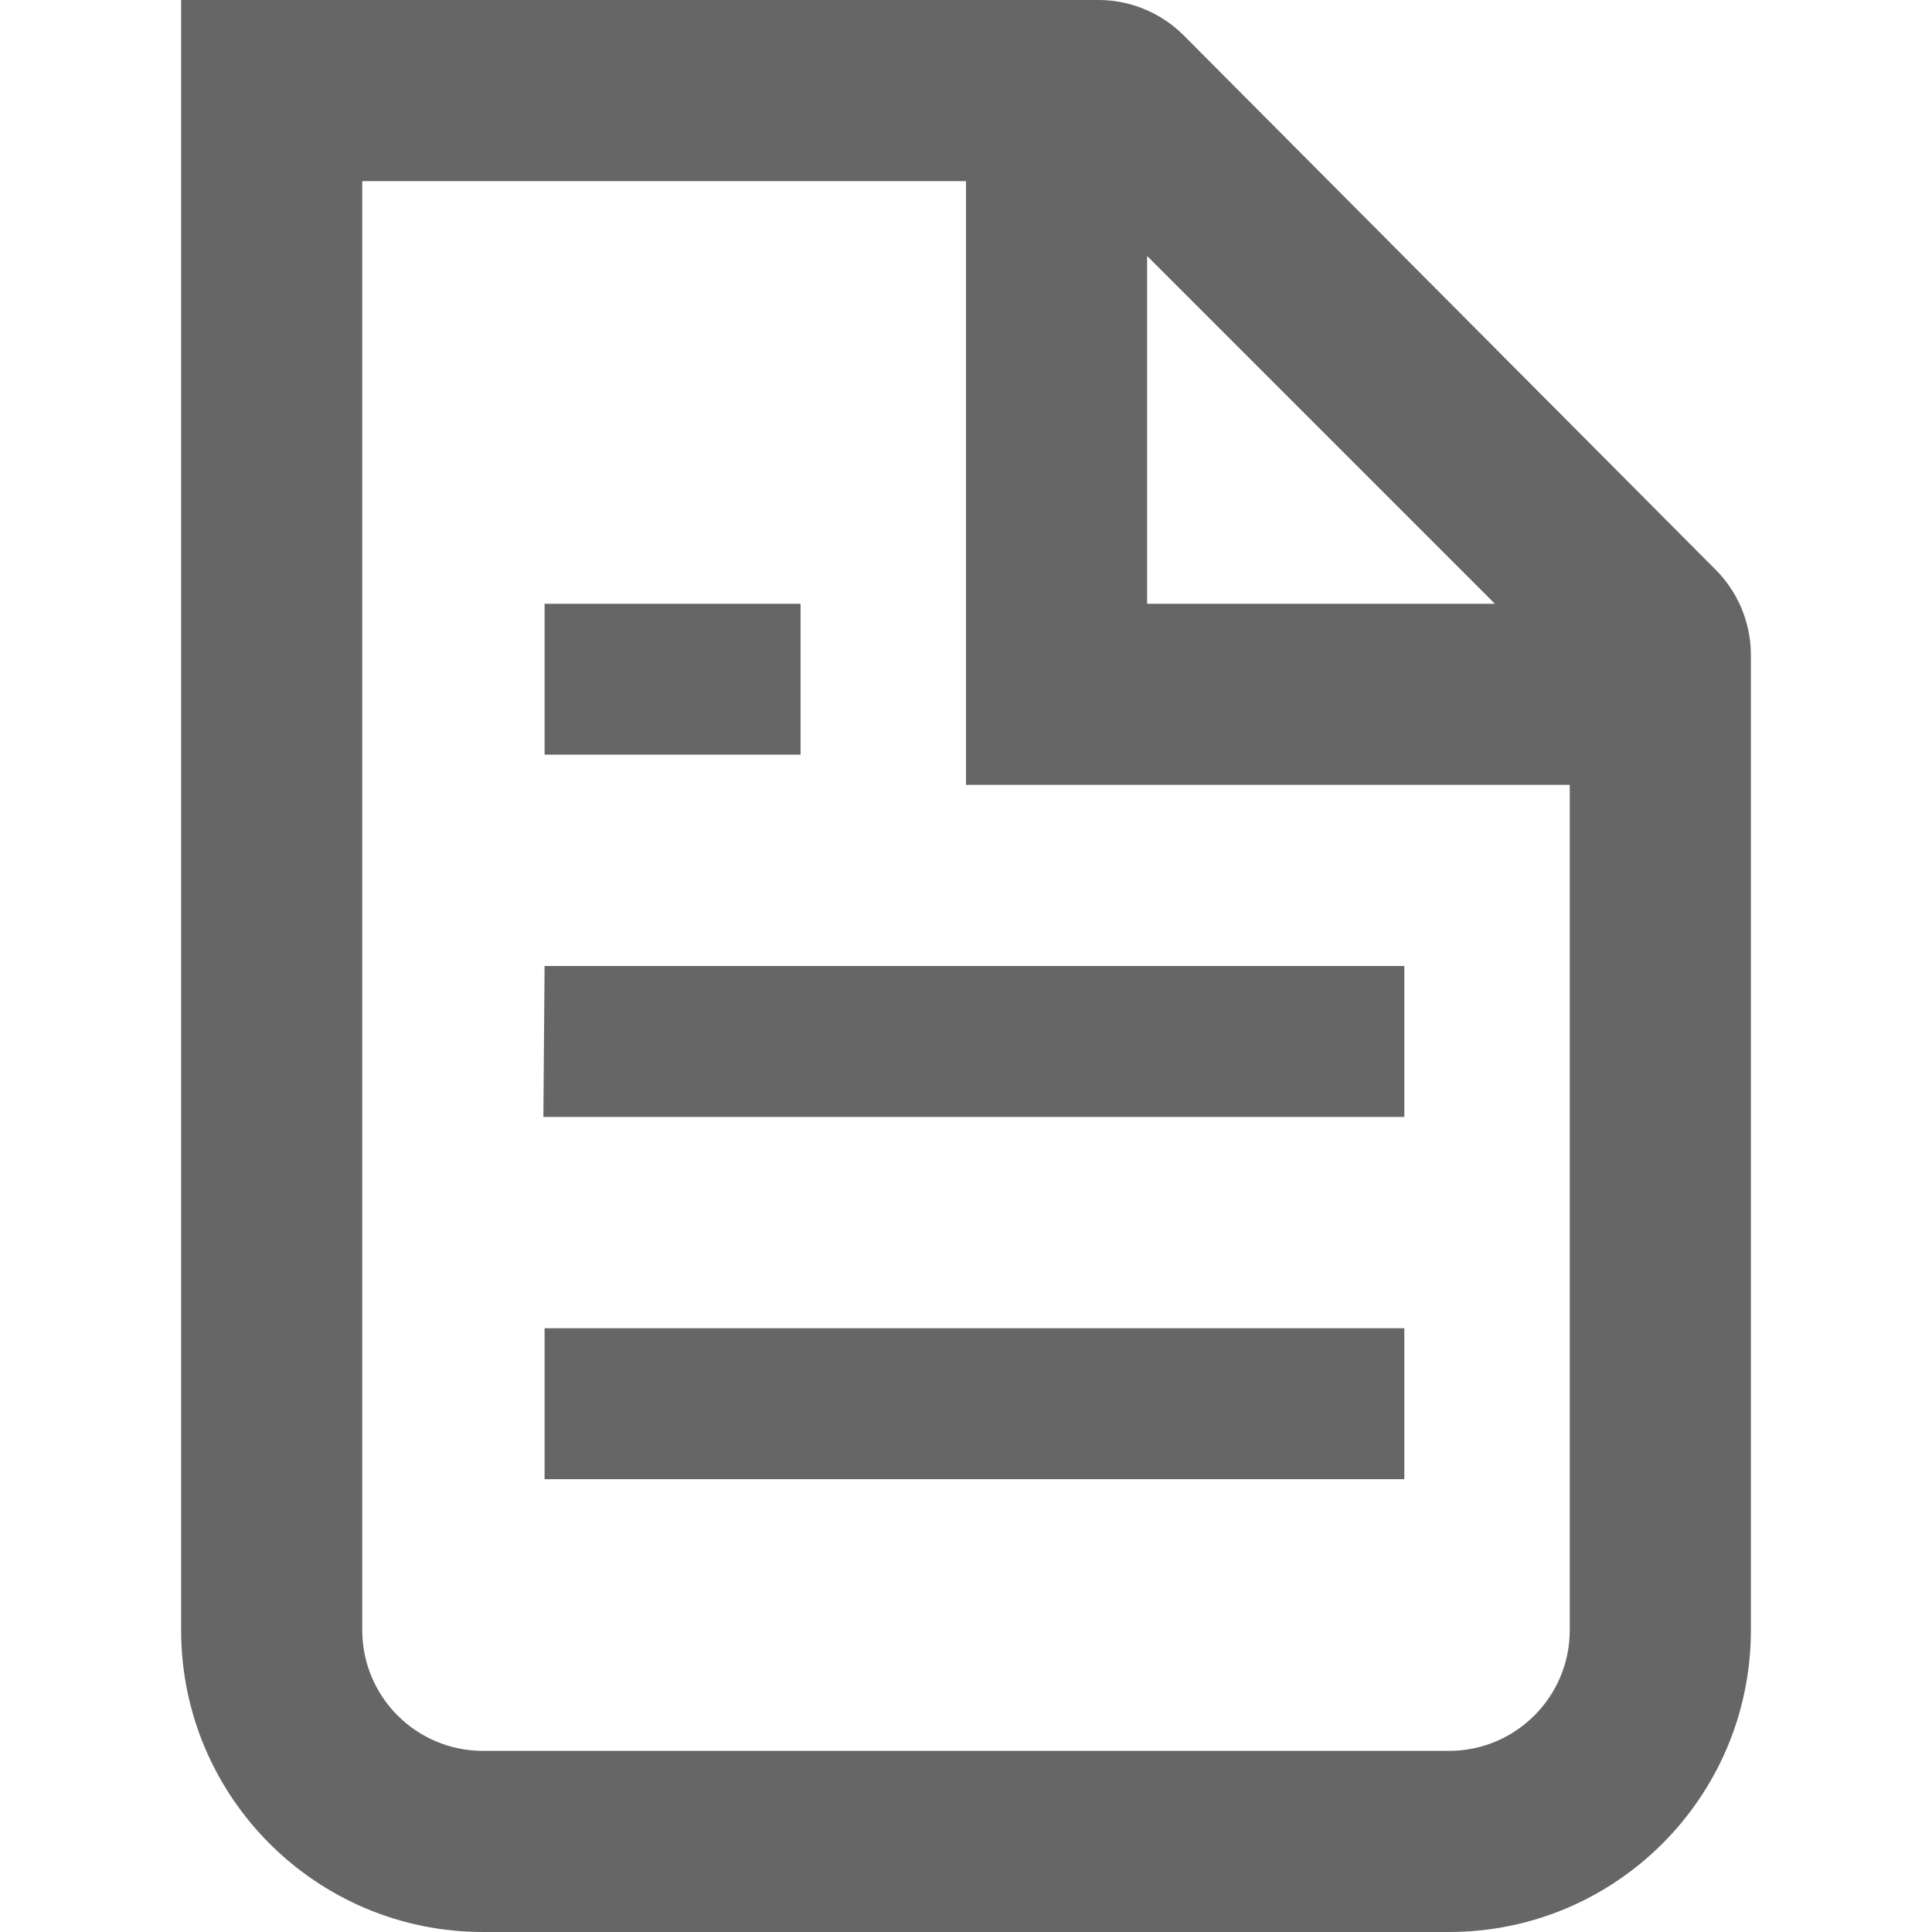
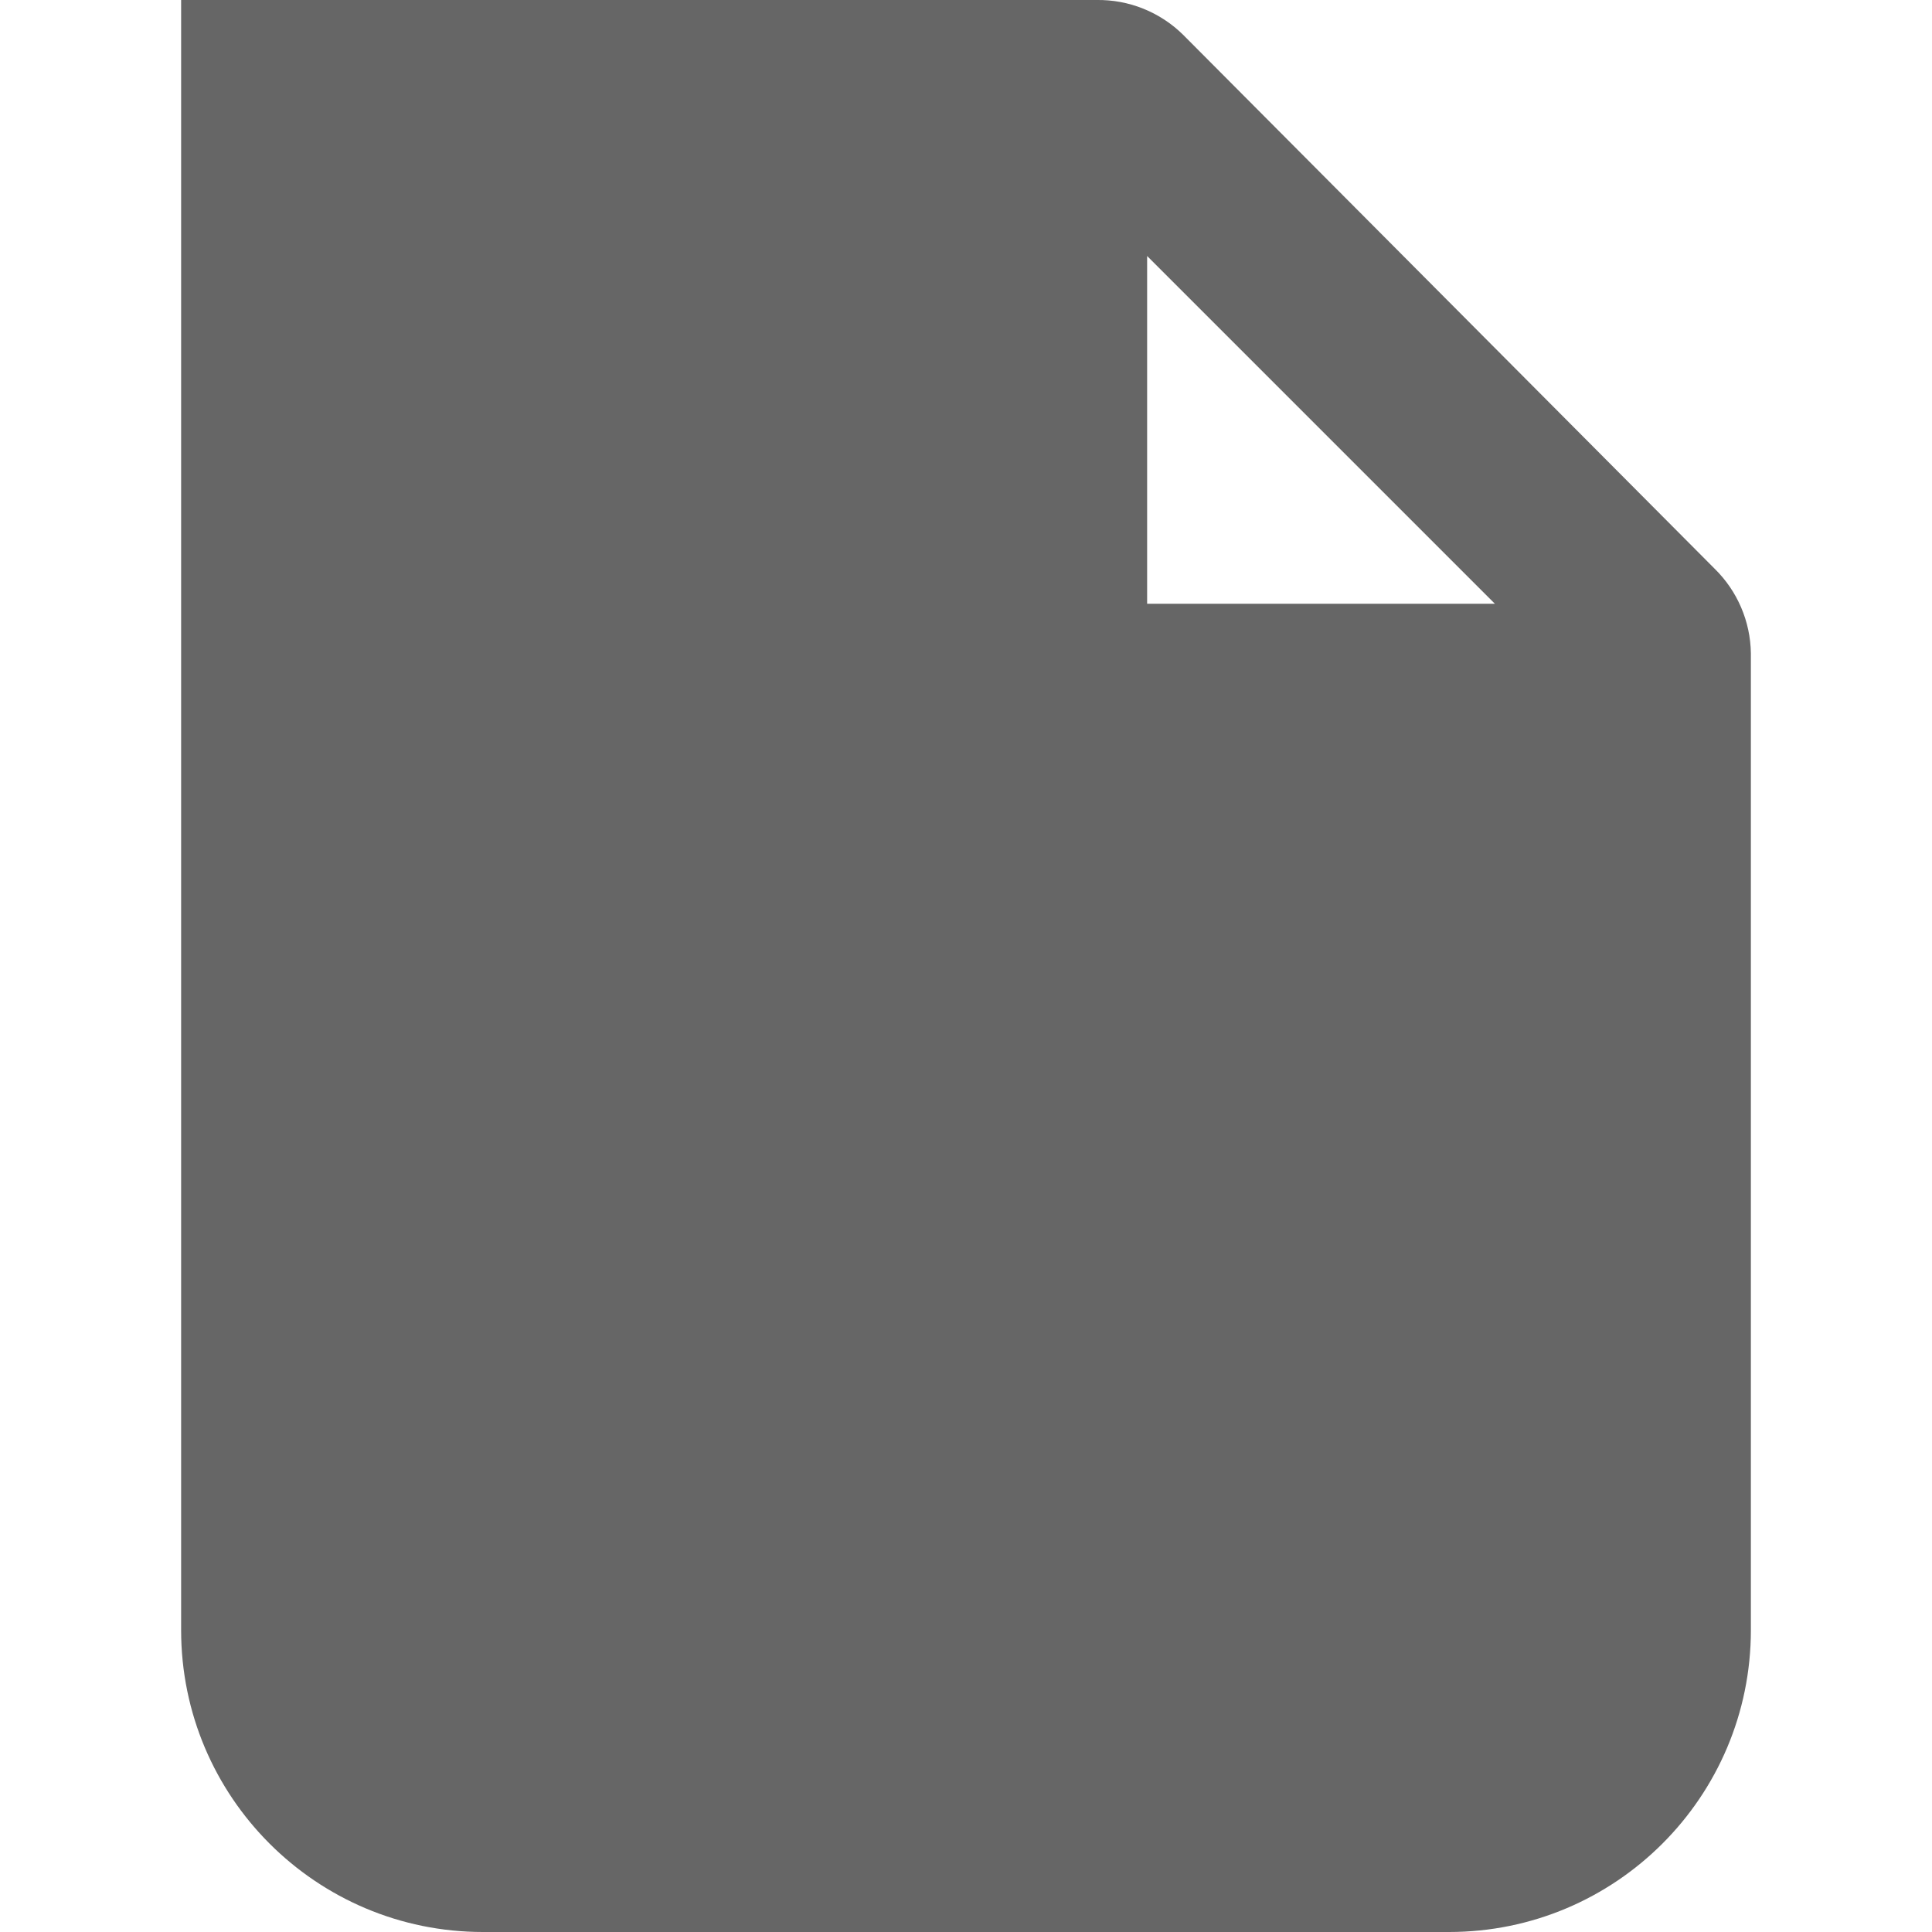
<svg xmlns="http://www.w3.org/2000/svg" fill="none" viewBox="0 0 16 16">
-   <path d="M14.5 13.5V5.41a1 1 0 0 0-.3-.7L9.8.29A1 1 0 0 0 9.08 0H1.5v13.5A2.5 2.5 0 0 0 4 16h8a2.5 2.5 0 0 0 2.5-2.5m-1.5 0v-7H8v-5H3v12a1 1 0 0 0 1 1h8a1 1 0 0 0 1-1M9.5 5V2.12L12.38 5zM5.13 5h-.62v1.25h2.12V5zm-.62 3h7.12v1.25H4.5zm.62 3h-.62v1.25h7.12V11z" clip-rule="evenodd" fill="#666" fill-rule="evenodd" />
+   <path d="M14.5 13.5V5.41a1 1 0 0 0-.3-.7L9.8.29A1 1 0 0 0 9.08 0H1.5v13.5A2.5 2.5 0 0 0 4 16h8a2.5 2.5 0 0 0 2.5-2.5m-1.5 0v-7H8v-5H3v12a1 1 0 0 0 1 1h8a1 1 0 0 0 1-1M9.5 5V2.12L12.38 5zM5.13 5h-.62v1.25h2.12V5zm-.62 3h7.12v1.25H4.5zm.62 3h-.62v1.25h7.12V11z" clipRule="evenodd" fill="#666" fillRule="evenodd" />
</svg>
